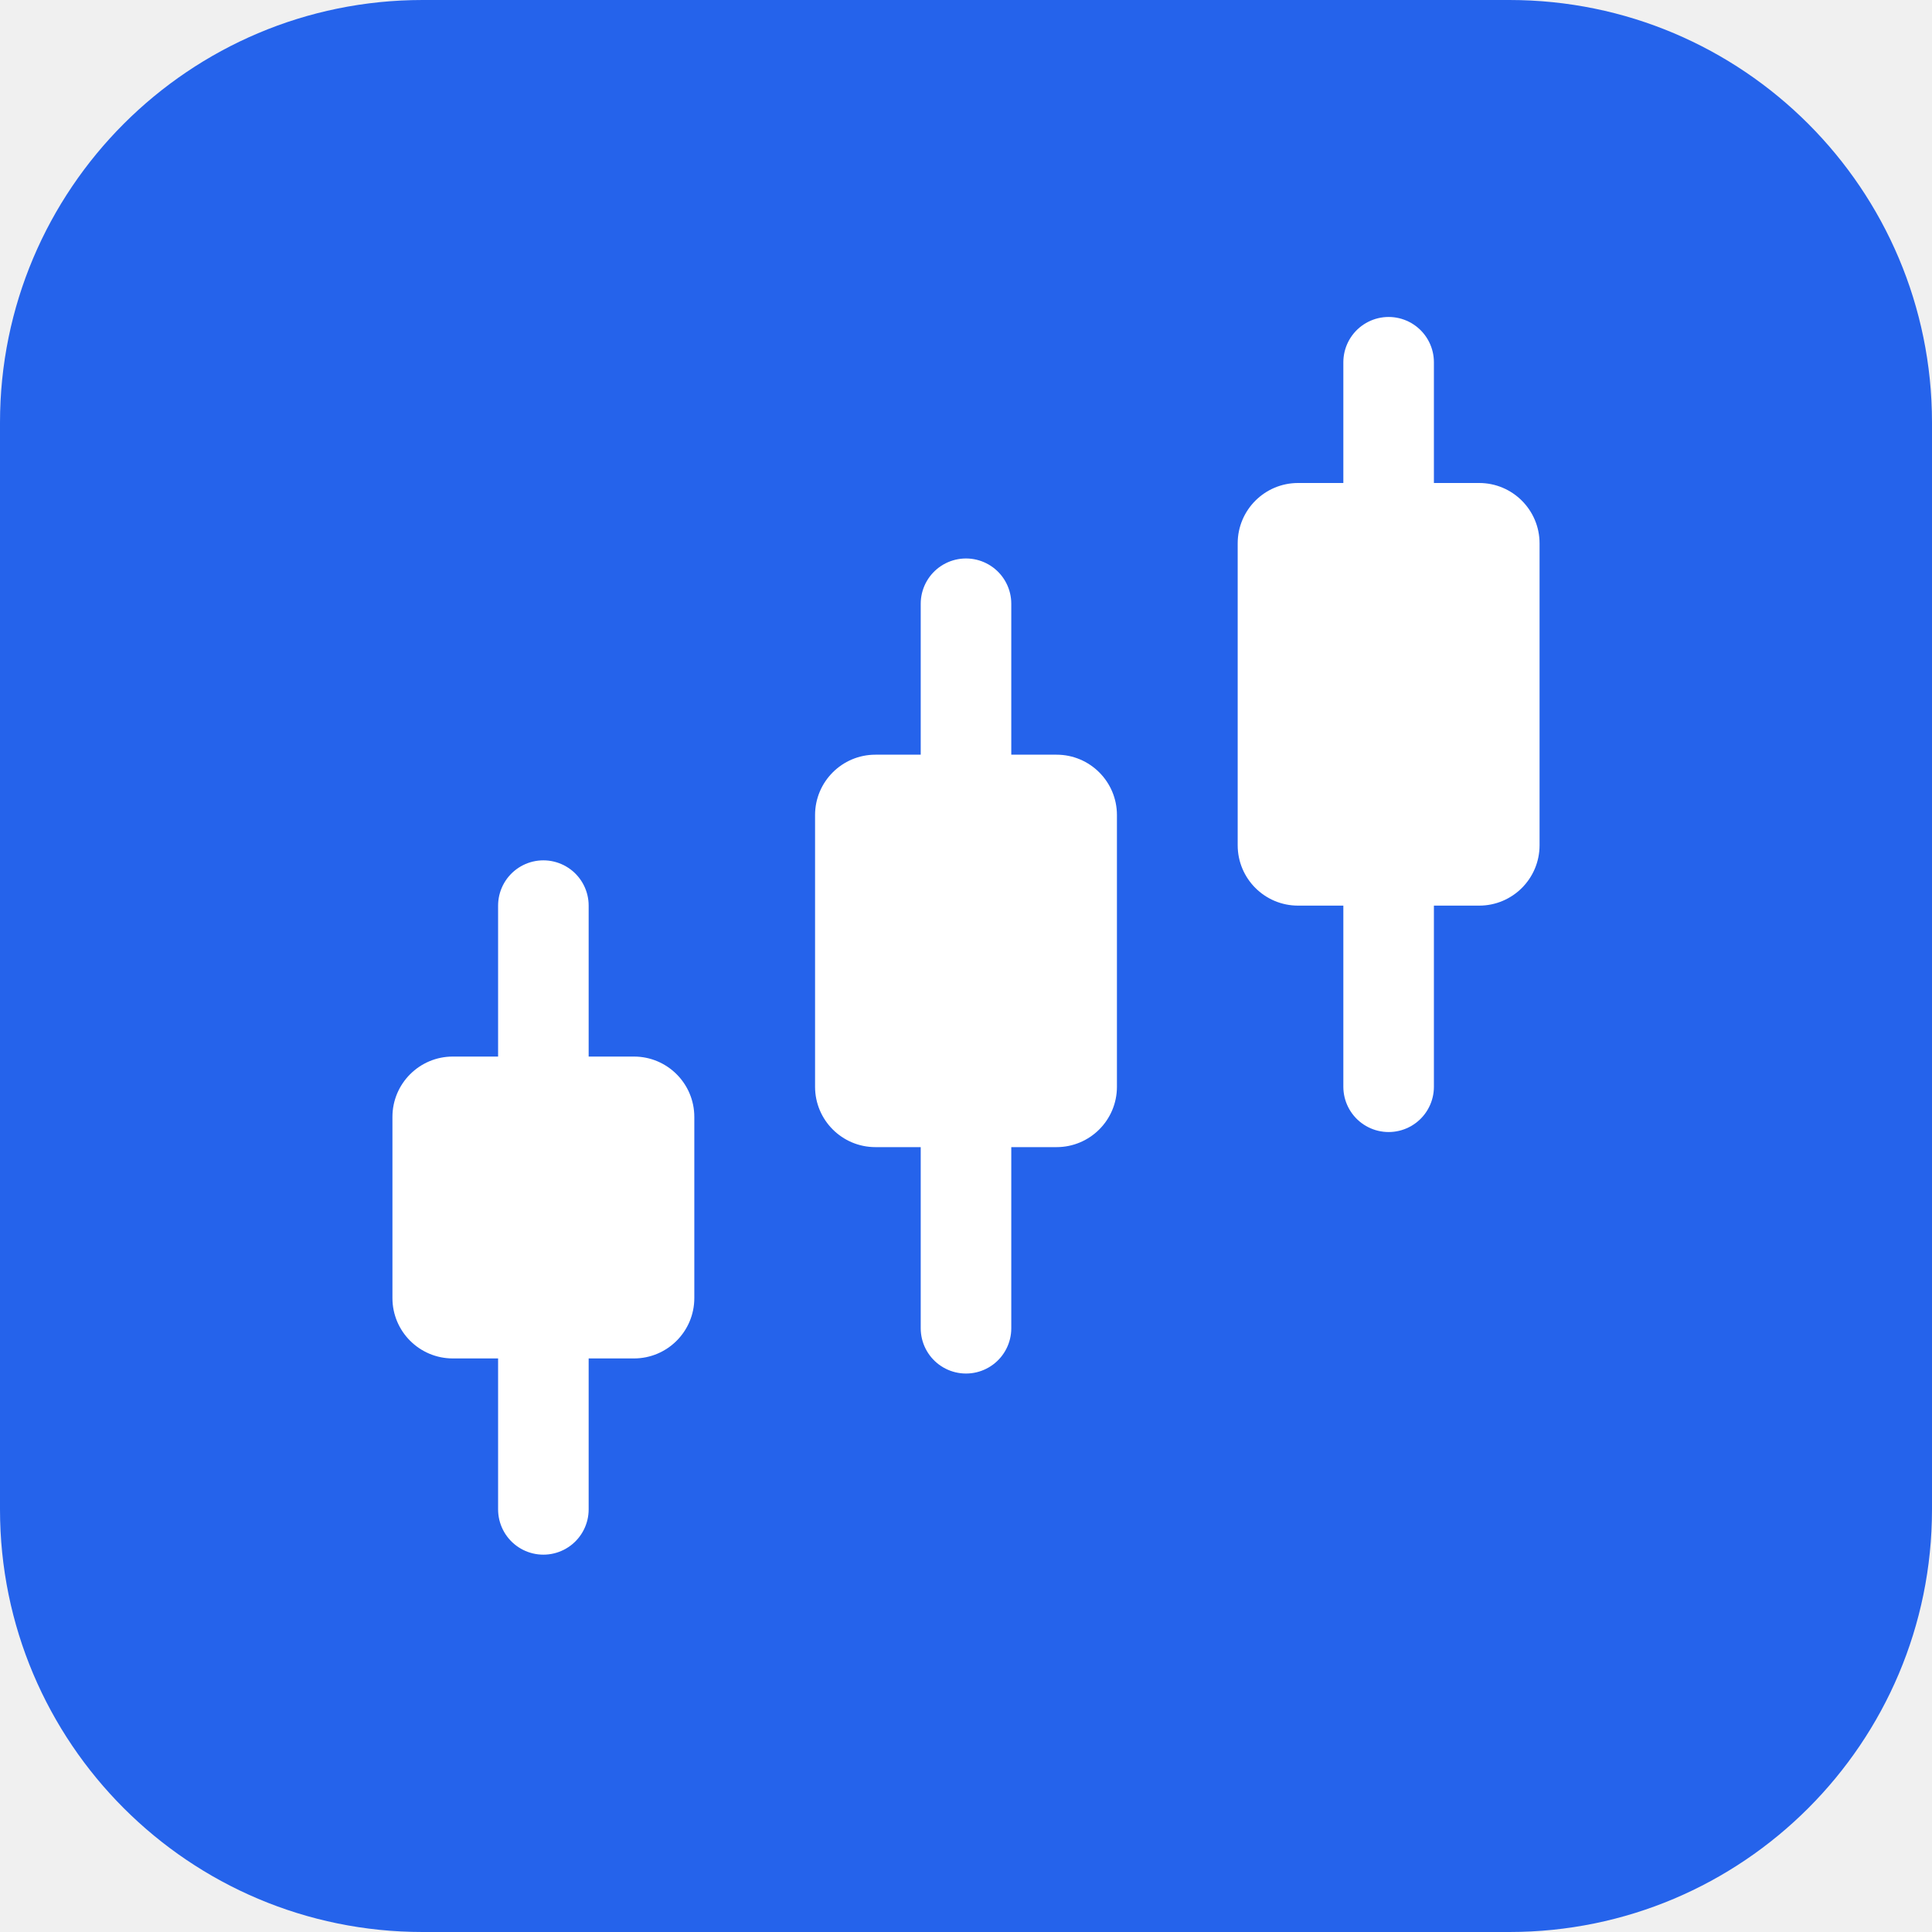
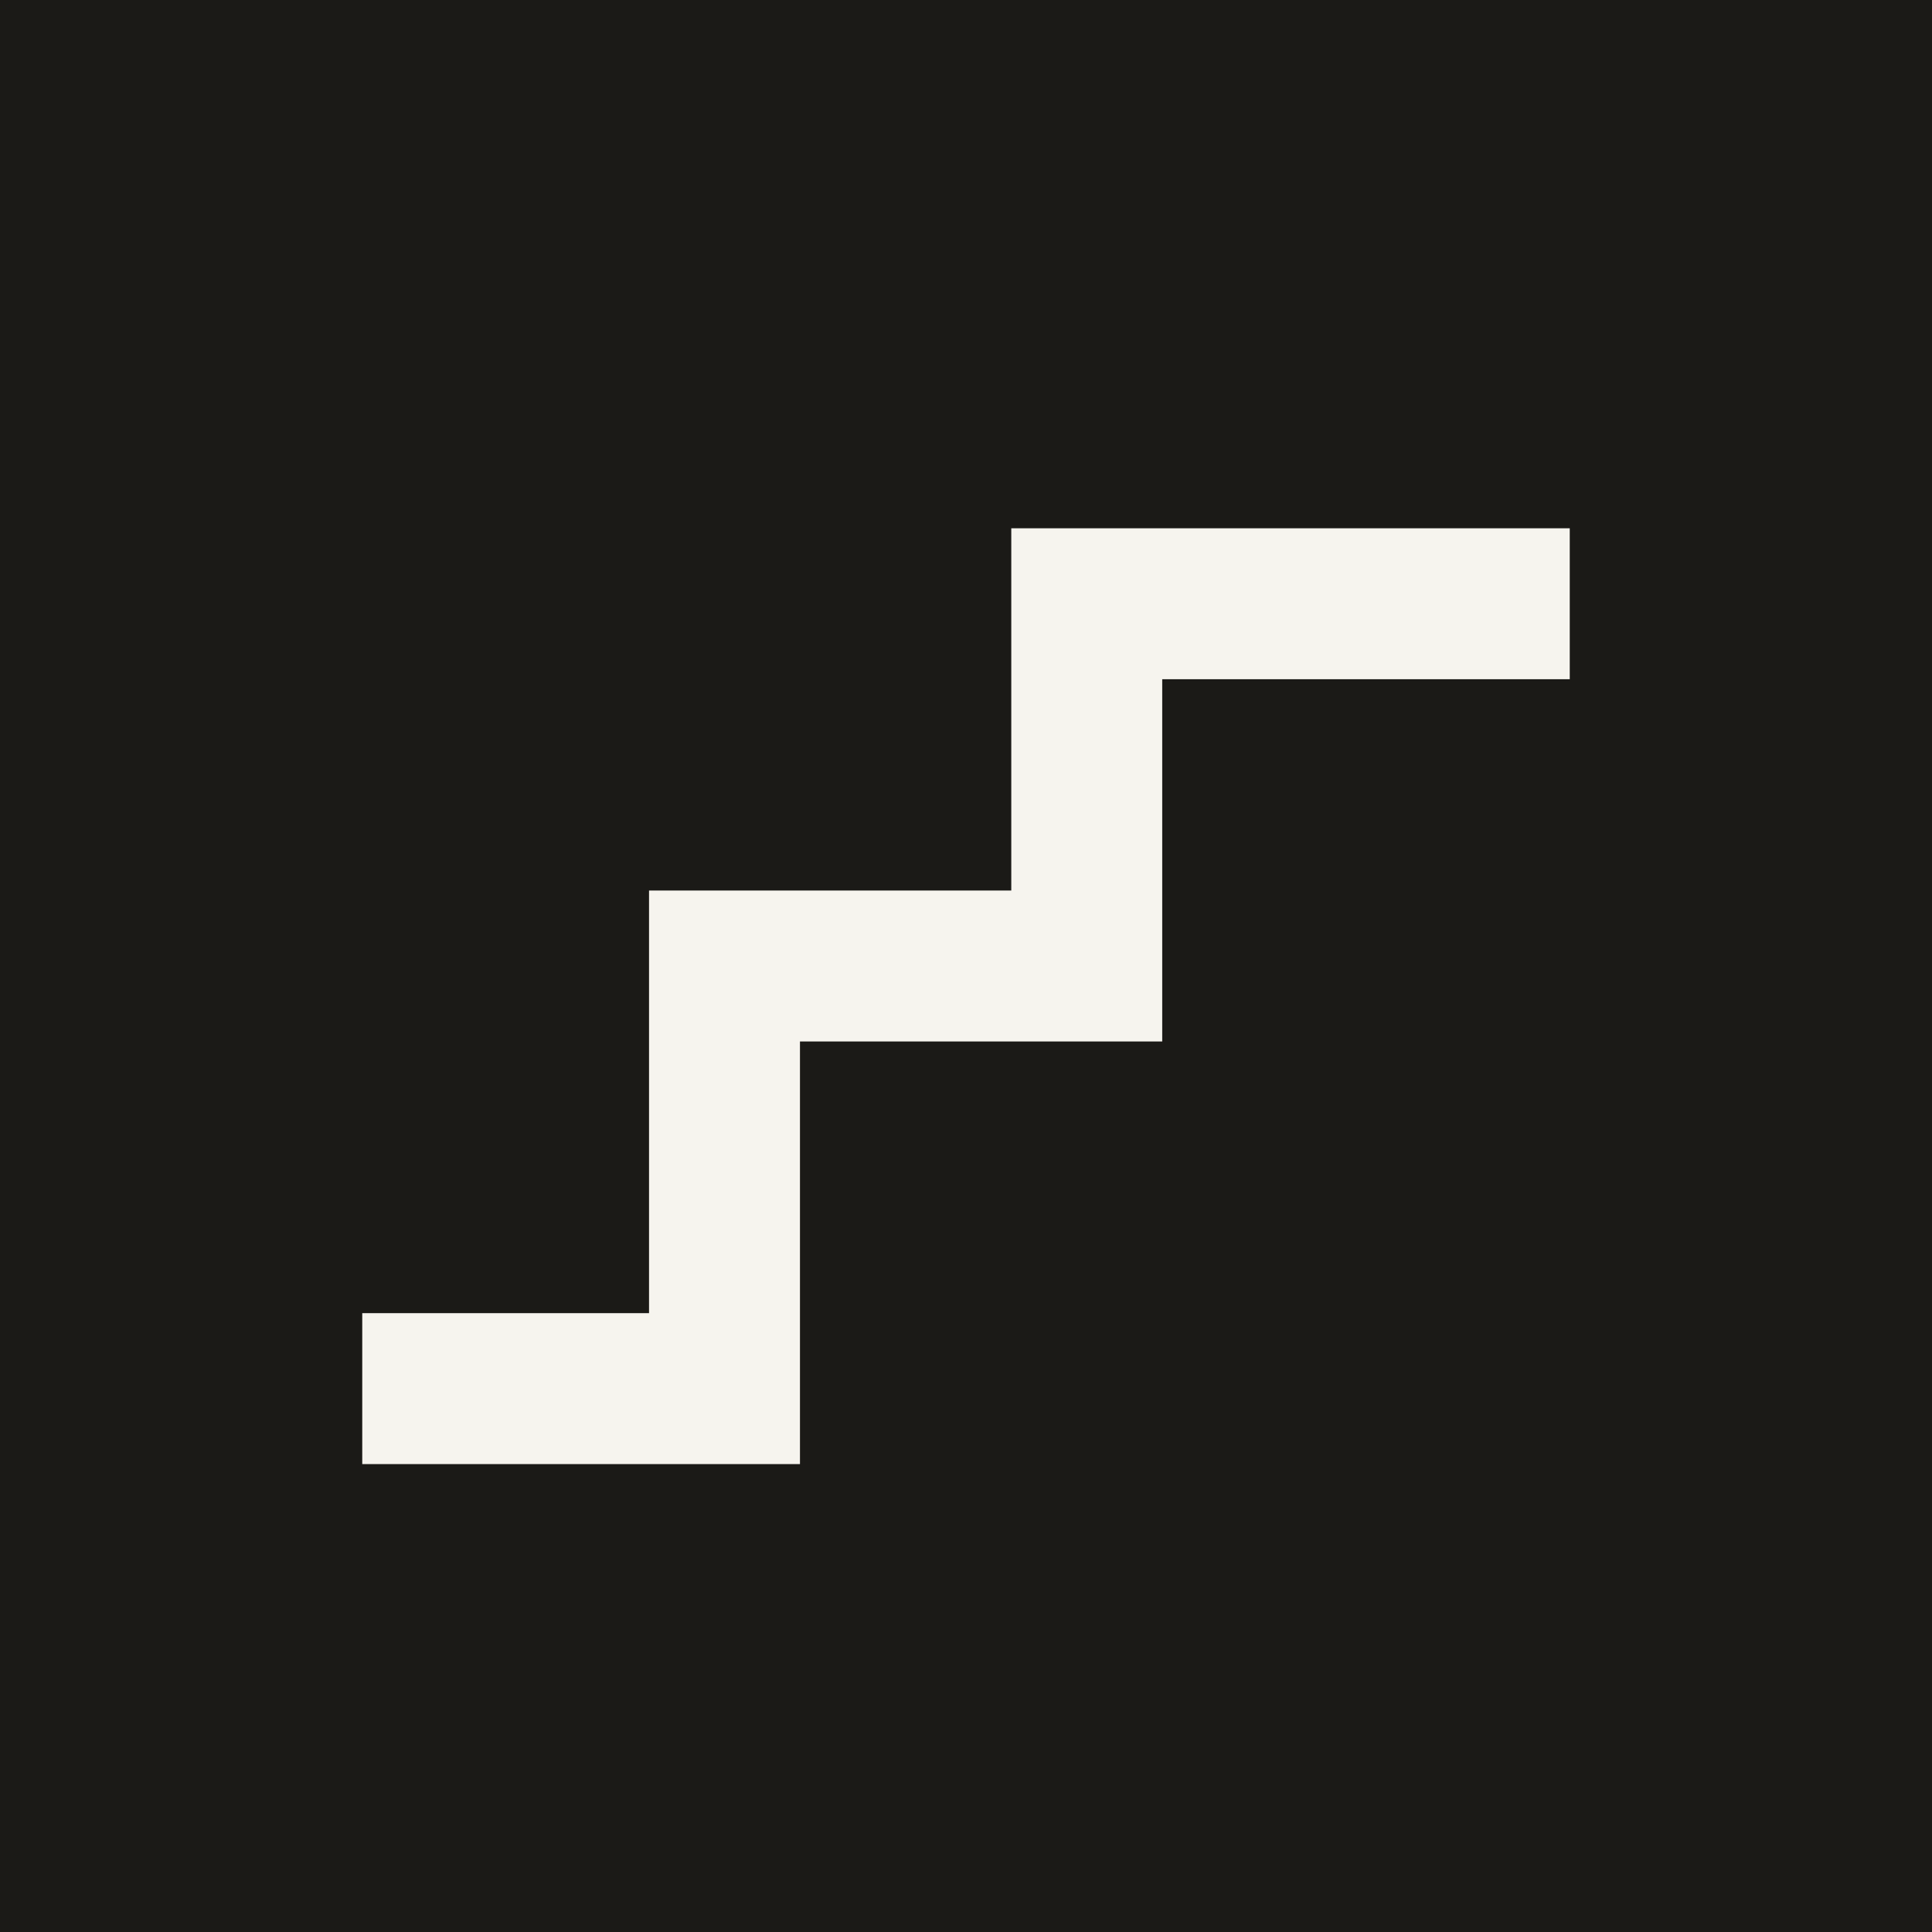
<svg xmlns="http://www.w3.org/2000/svg" viewBox="0 0 64 64">
-   <rect width="64" height="64" rx="14" fill="#2563eb" />
-   <g stroke="#ffffff" stroke-width="3" stroke-linecap="round">
-     <line x1="18" y1="30" x2="18" y2="50" />
-     <line x1="32" y1="20" x2="32" y2="44" />
-     <line x1="46" y1="12" x2="46" y2="36" />
-   </g>
-   <g fill="#ffffff">
-     <rect x="13" y="35" width="10" height="10" rx="2" />
-     <rect x="27" y="25" width="10" height="13" rx="2" />
-     <rect x="41" y="16" width="10" height="14" rx="2" />
-   </g>
+   <rect width="64" height="64" fill="#1b1a17" />
+   <path d="M12 46h12V32h12V20h16" fill="none" stroke="#f6f4ee" stroke-width="5" />
</svg>
